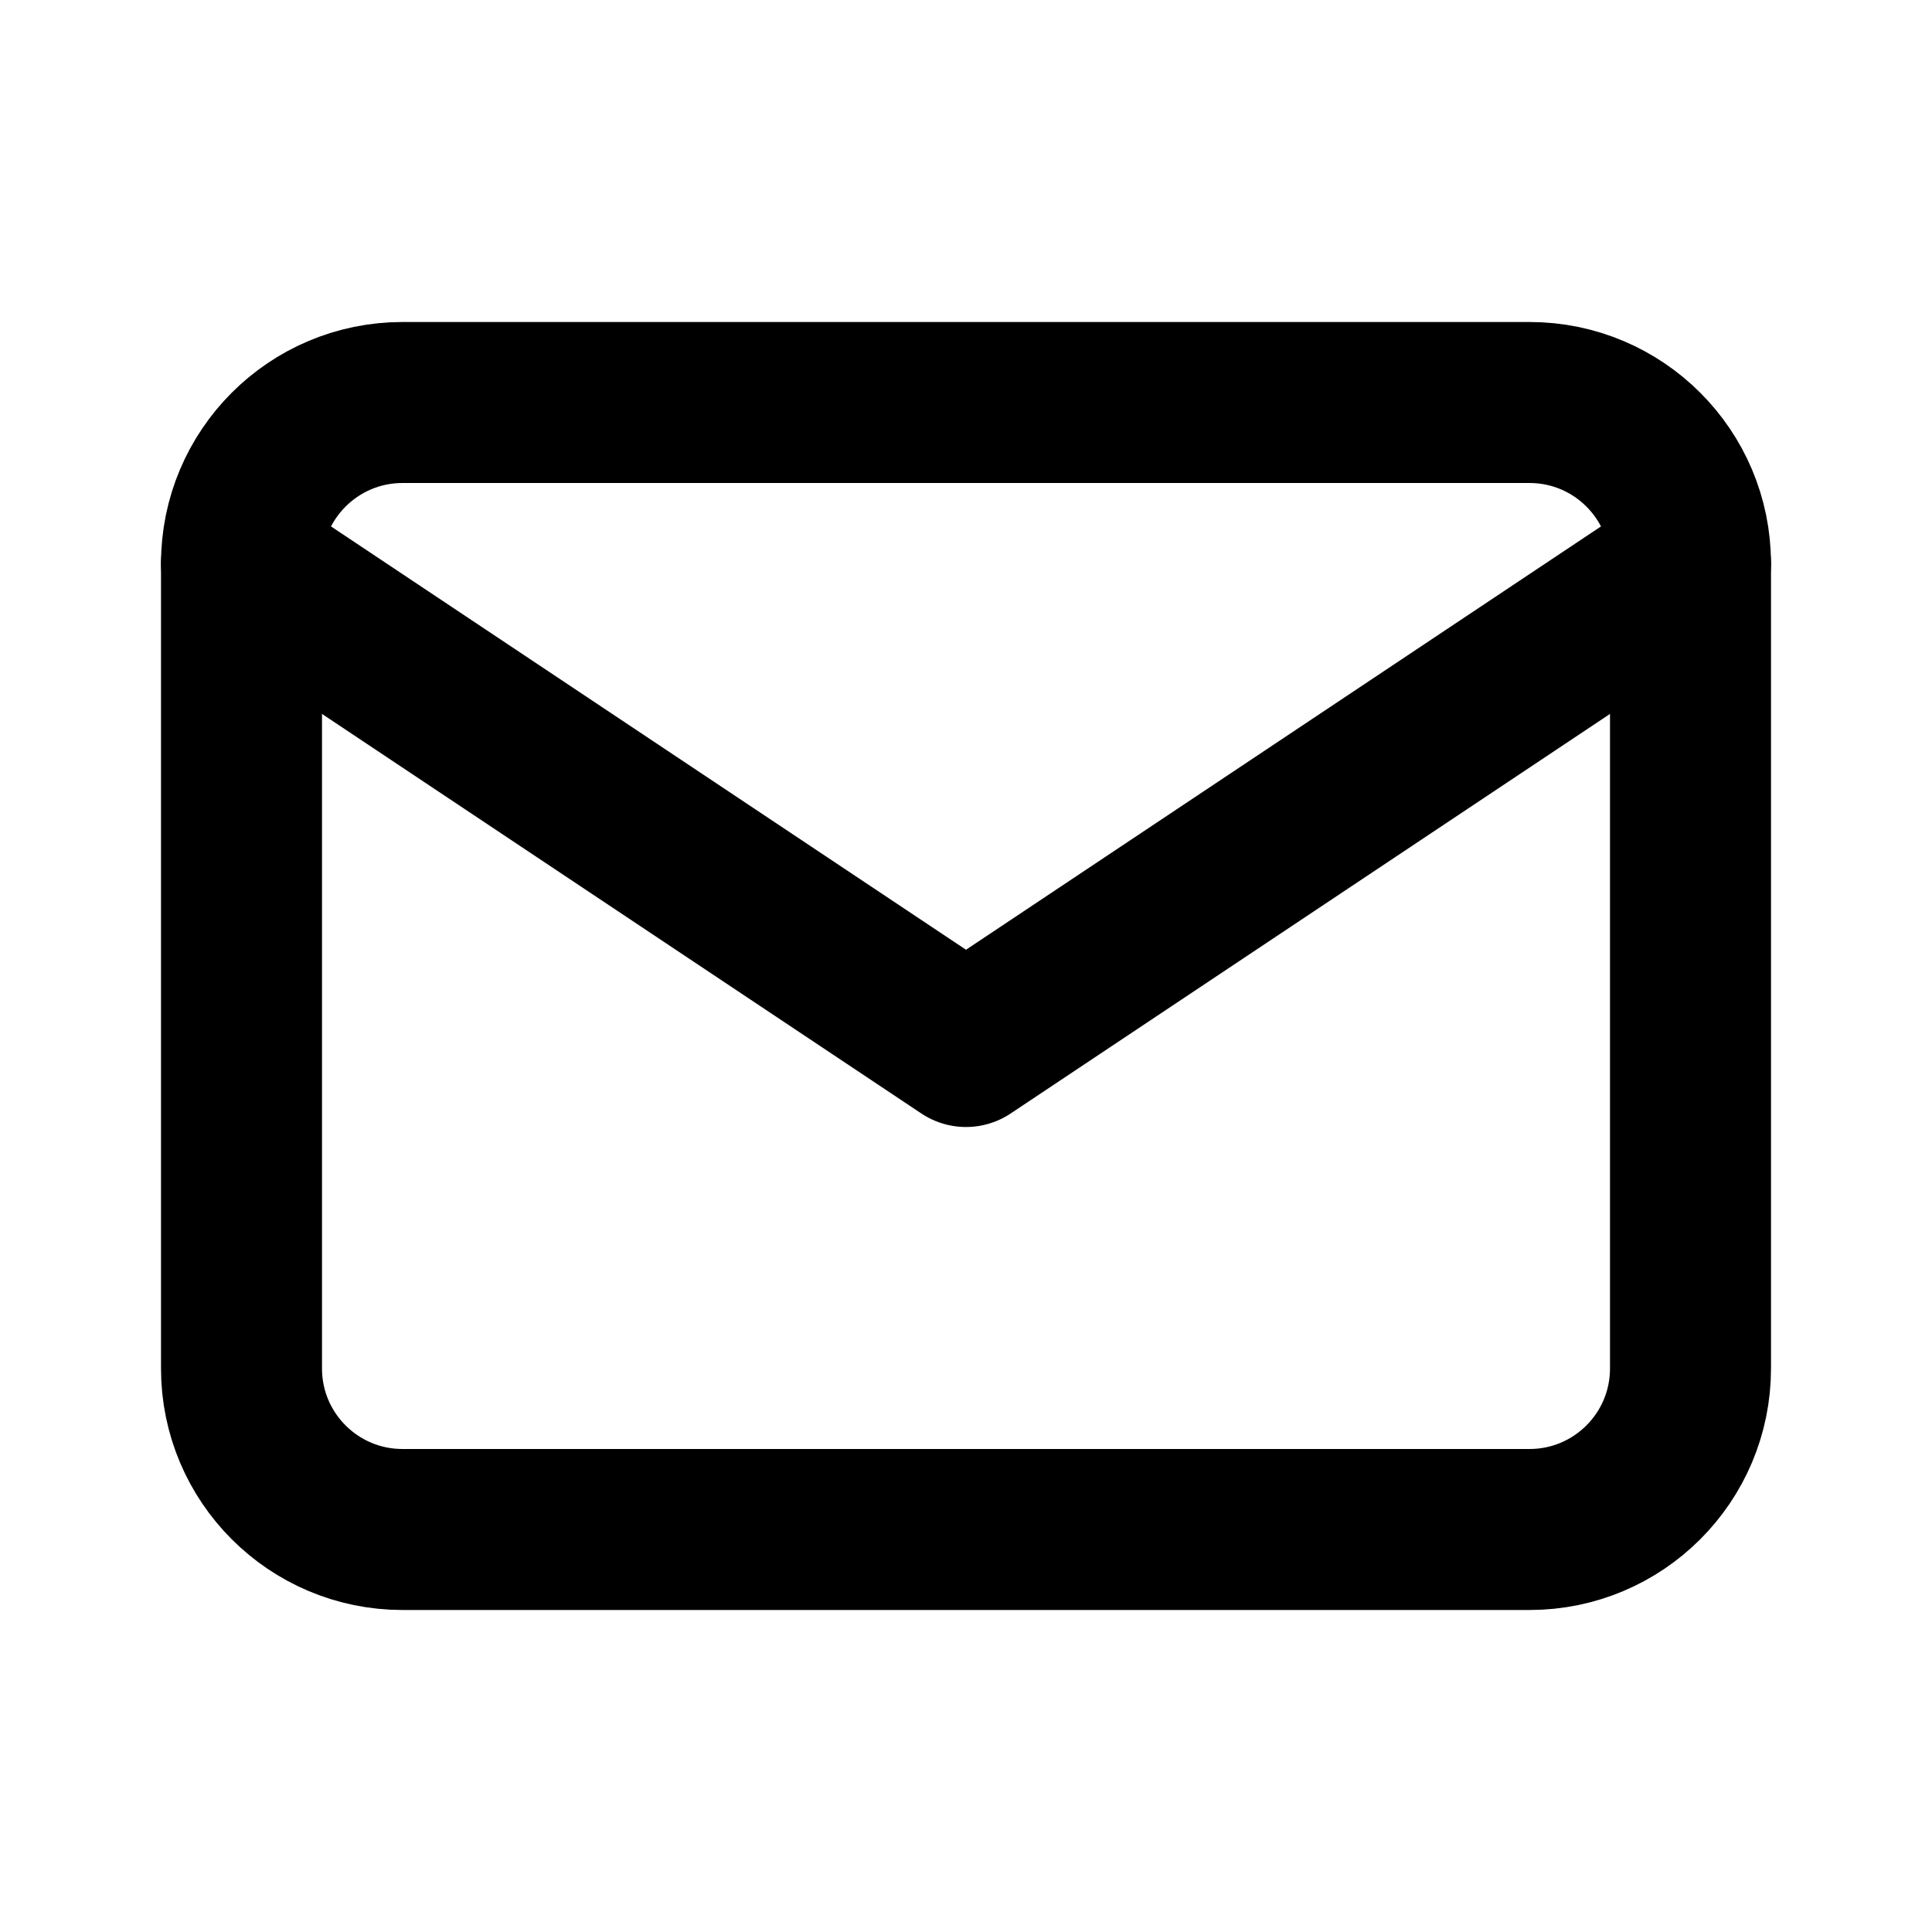
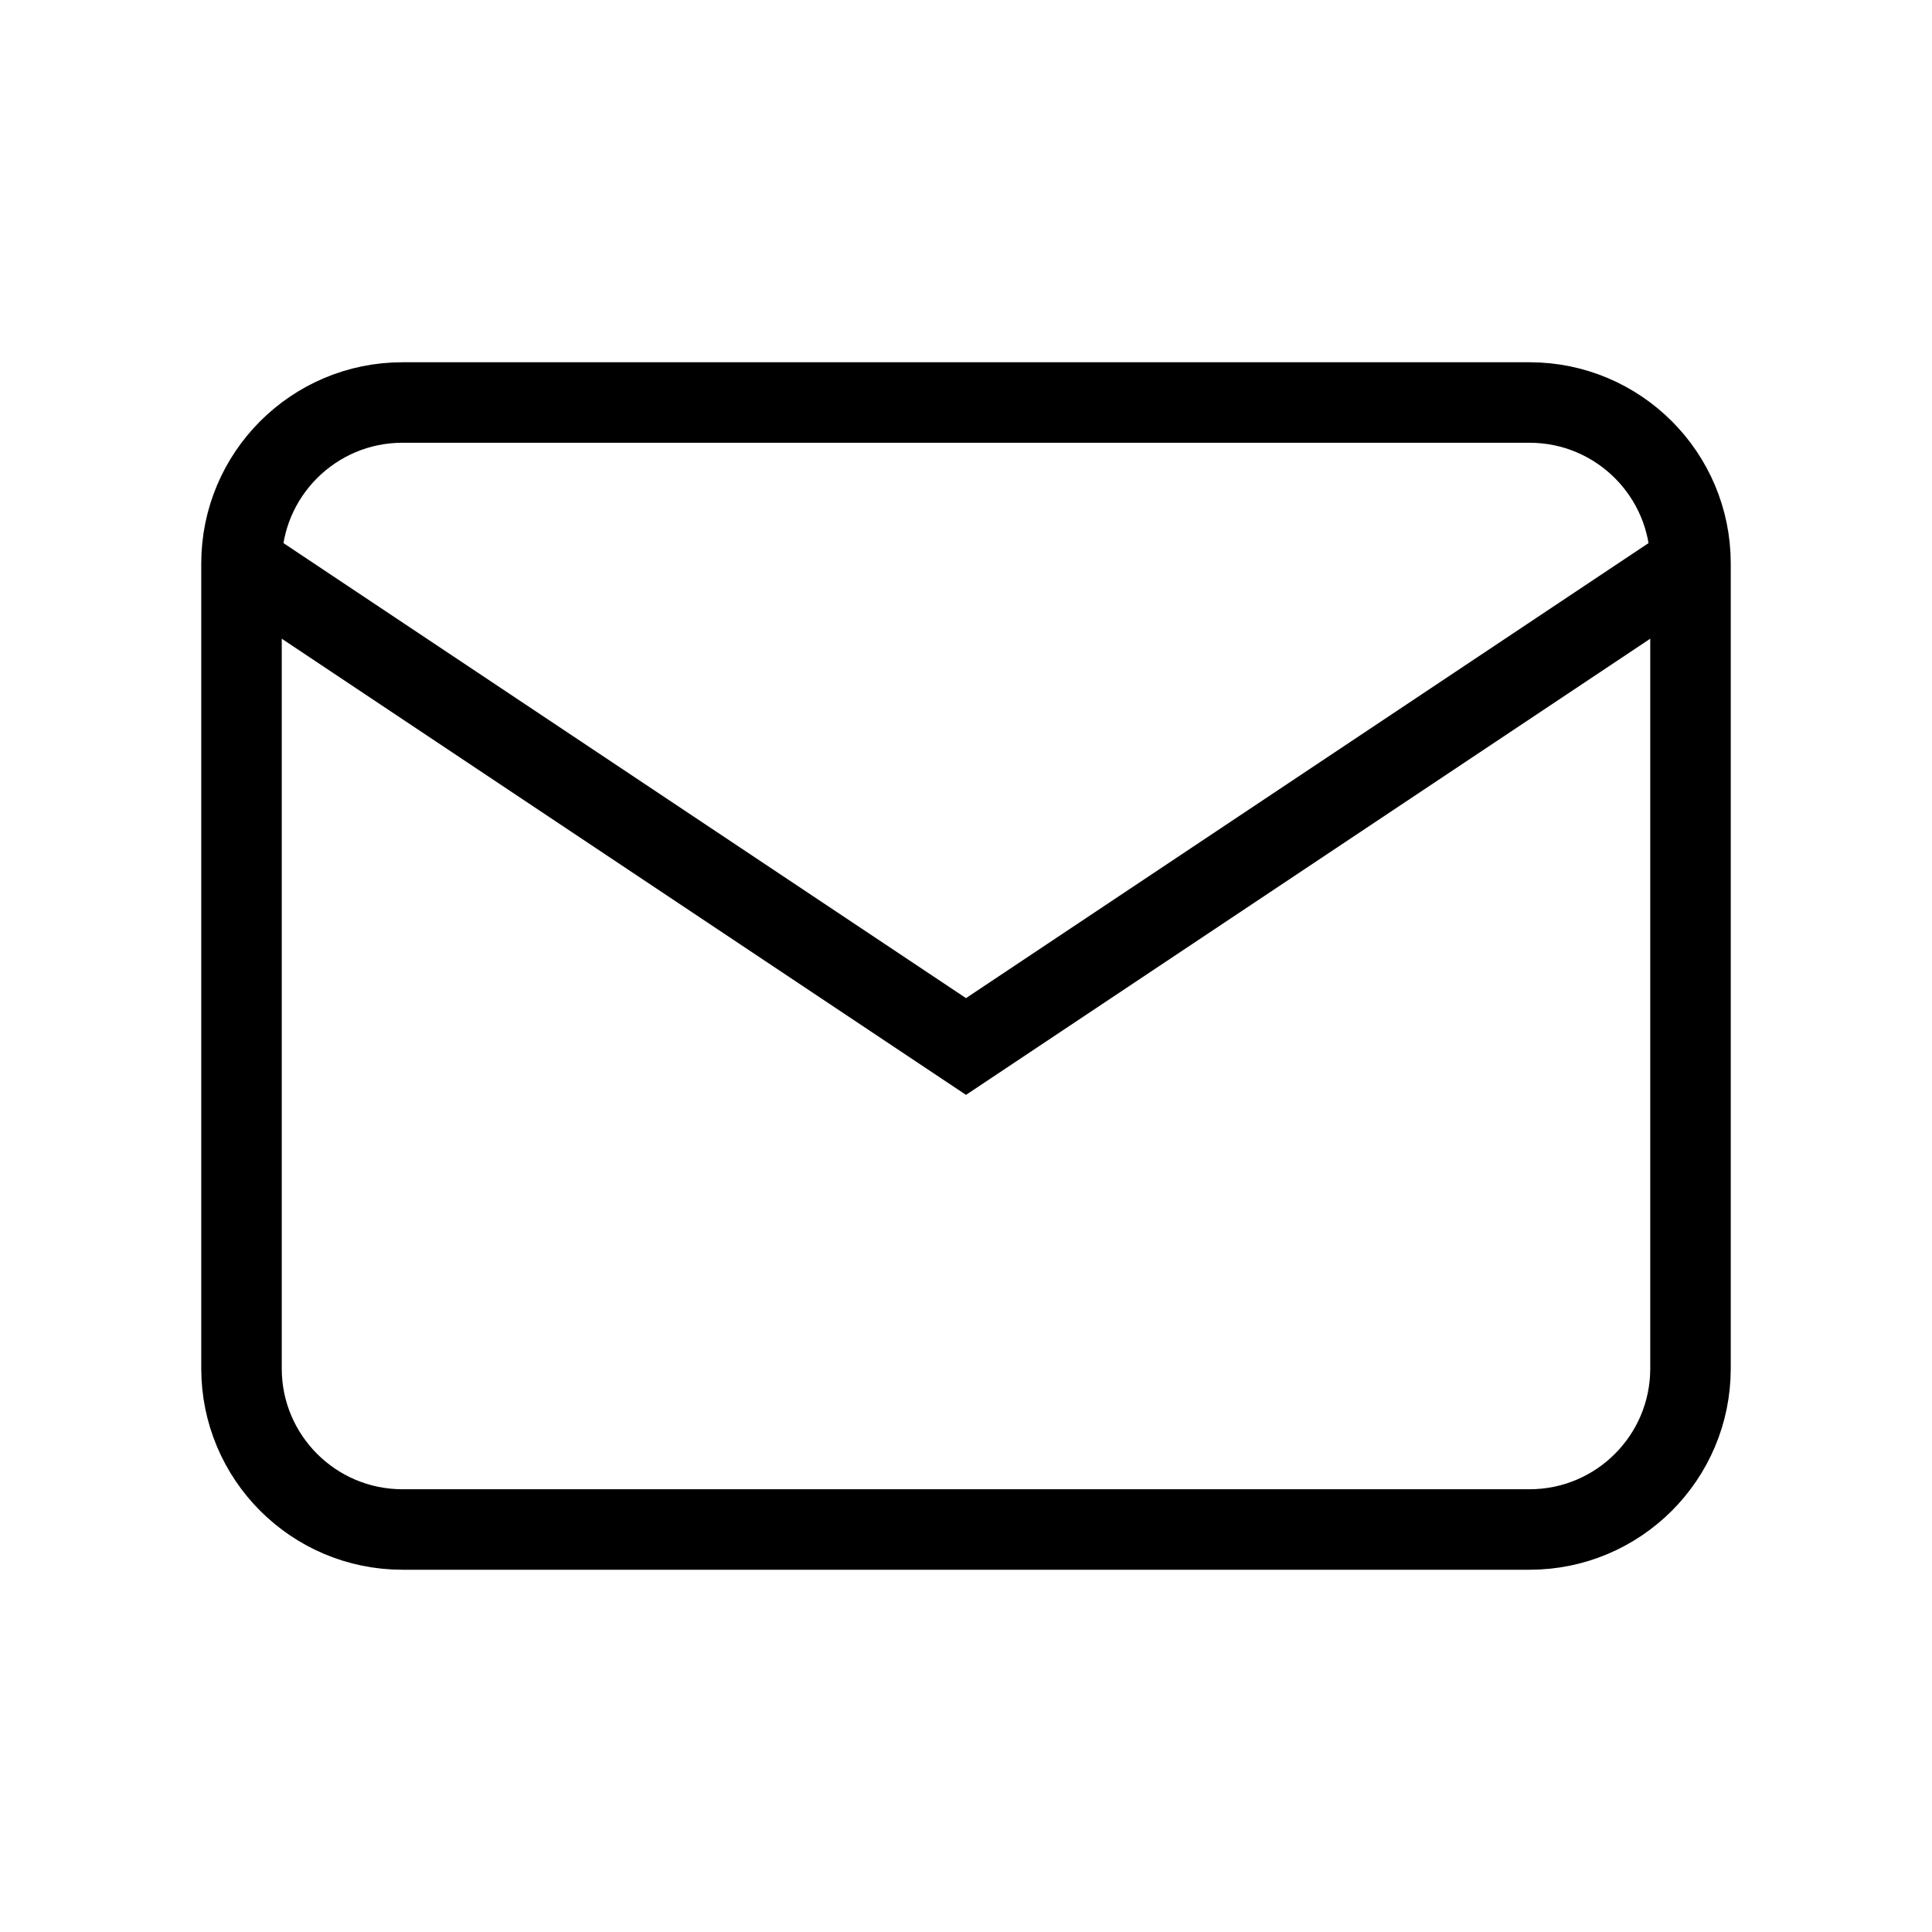
- <svg xmlns="http://www.w3.org/2000/svg" class="icon icon-tabler icon-tabler-mail" width="24" height="24" viewBox="0 0 24 24" stroke-width="2" stroke="currentColor" fill="none" stroke-linecap="round" stroke-linejoin="round">
+ <svg xmlns="http://www.w3.org/2000/svg" className="icon icon-tabler icon-tabler-mail" width="24" height="24" viewBox="0 0 24 24" strokeWidth="2" stroke="currentColor" fill="none" strokeLinecap="round" strokeLinejoin="round">
  <path stroke="none" d="M0 0h24v24H0z" fill="none" />
  <rect x="3" y="5" width="18" height="14" rx="2" />
  <polyline points="3 7 12 13 21 7" />
</svg>
